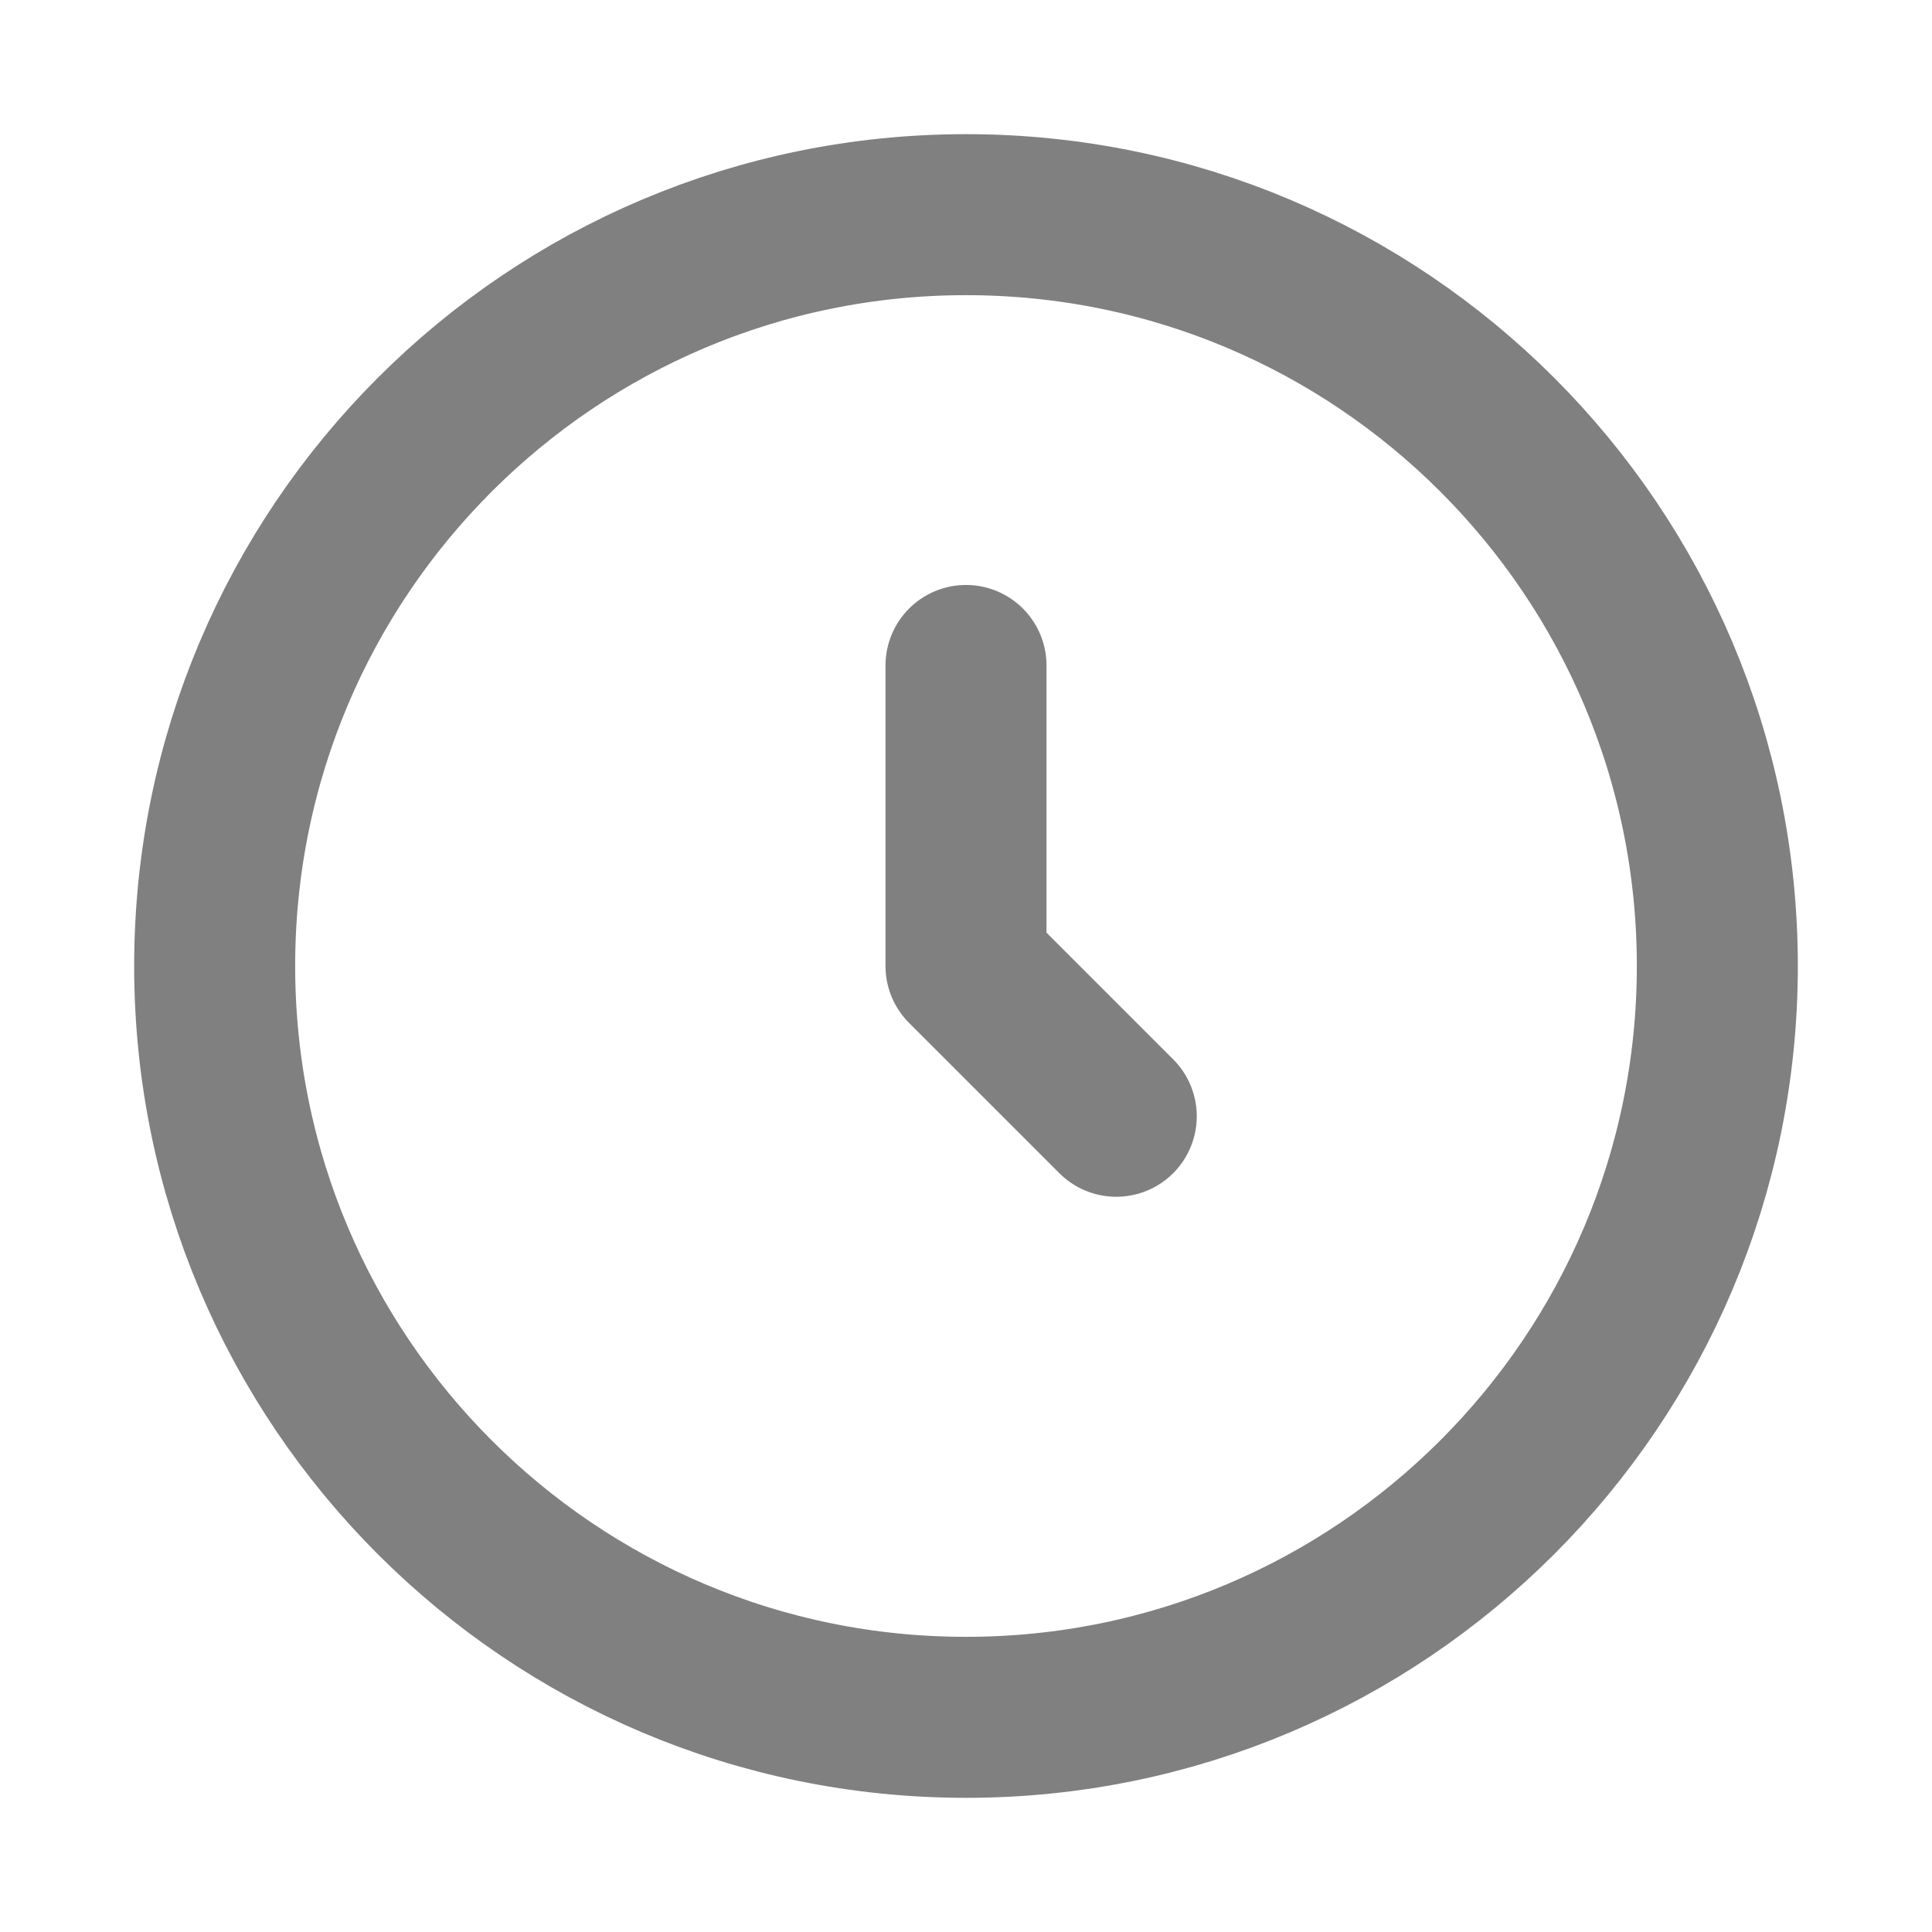
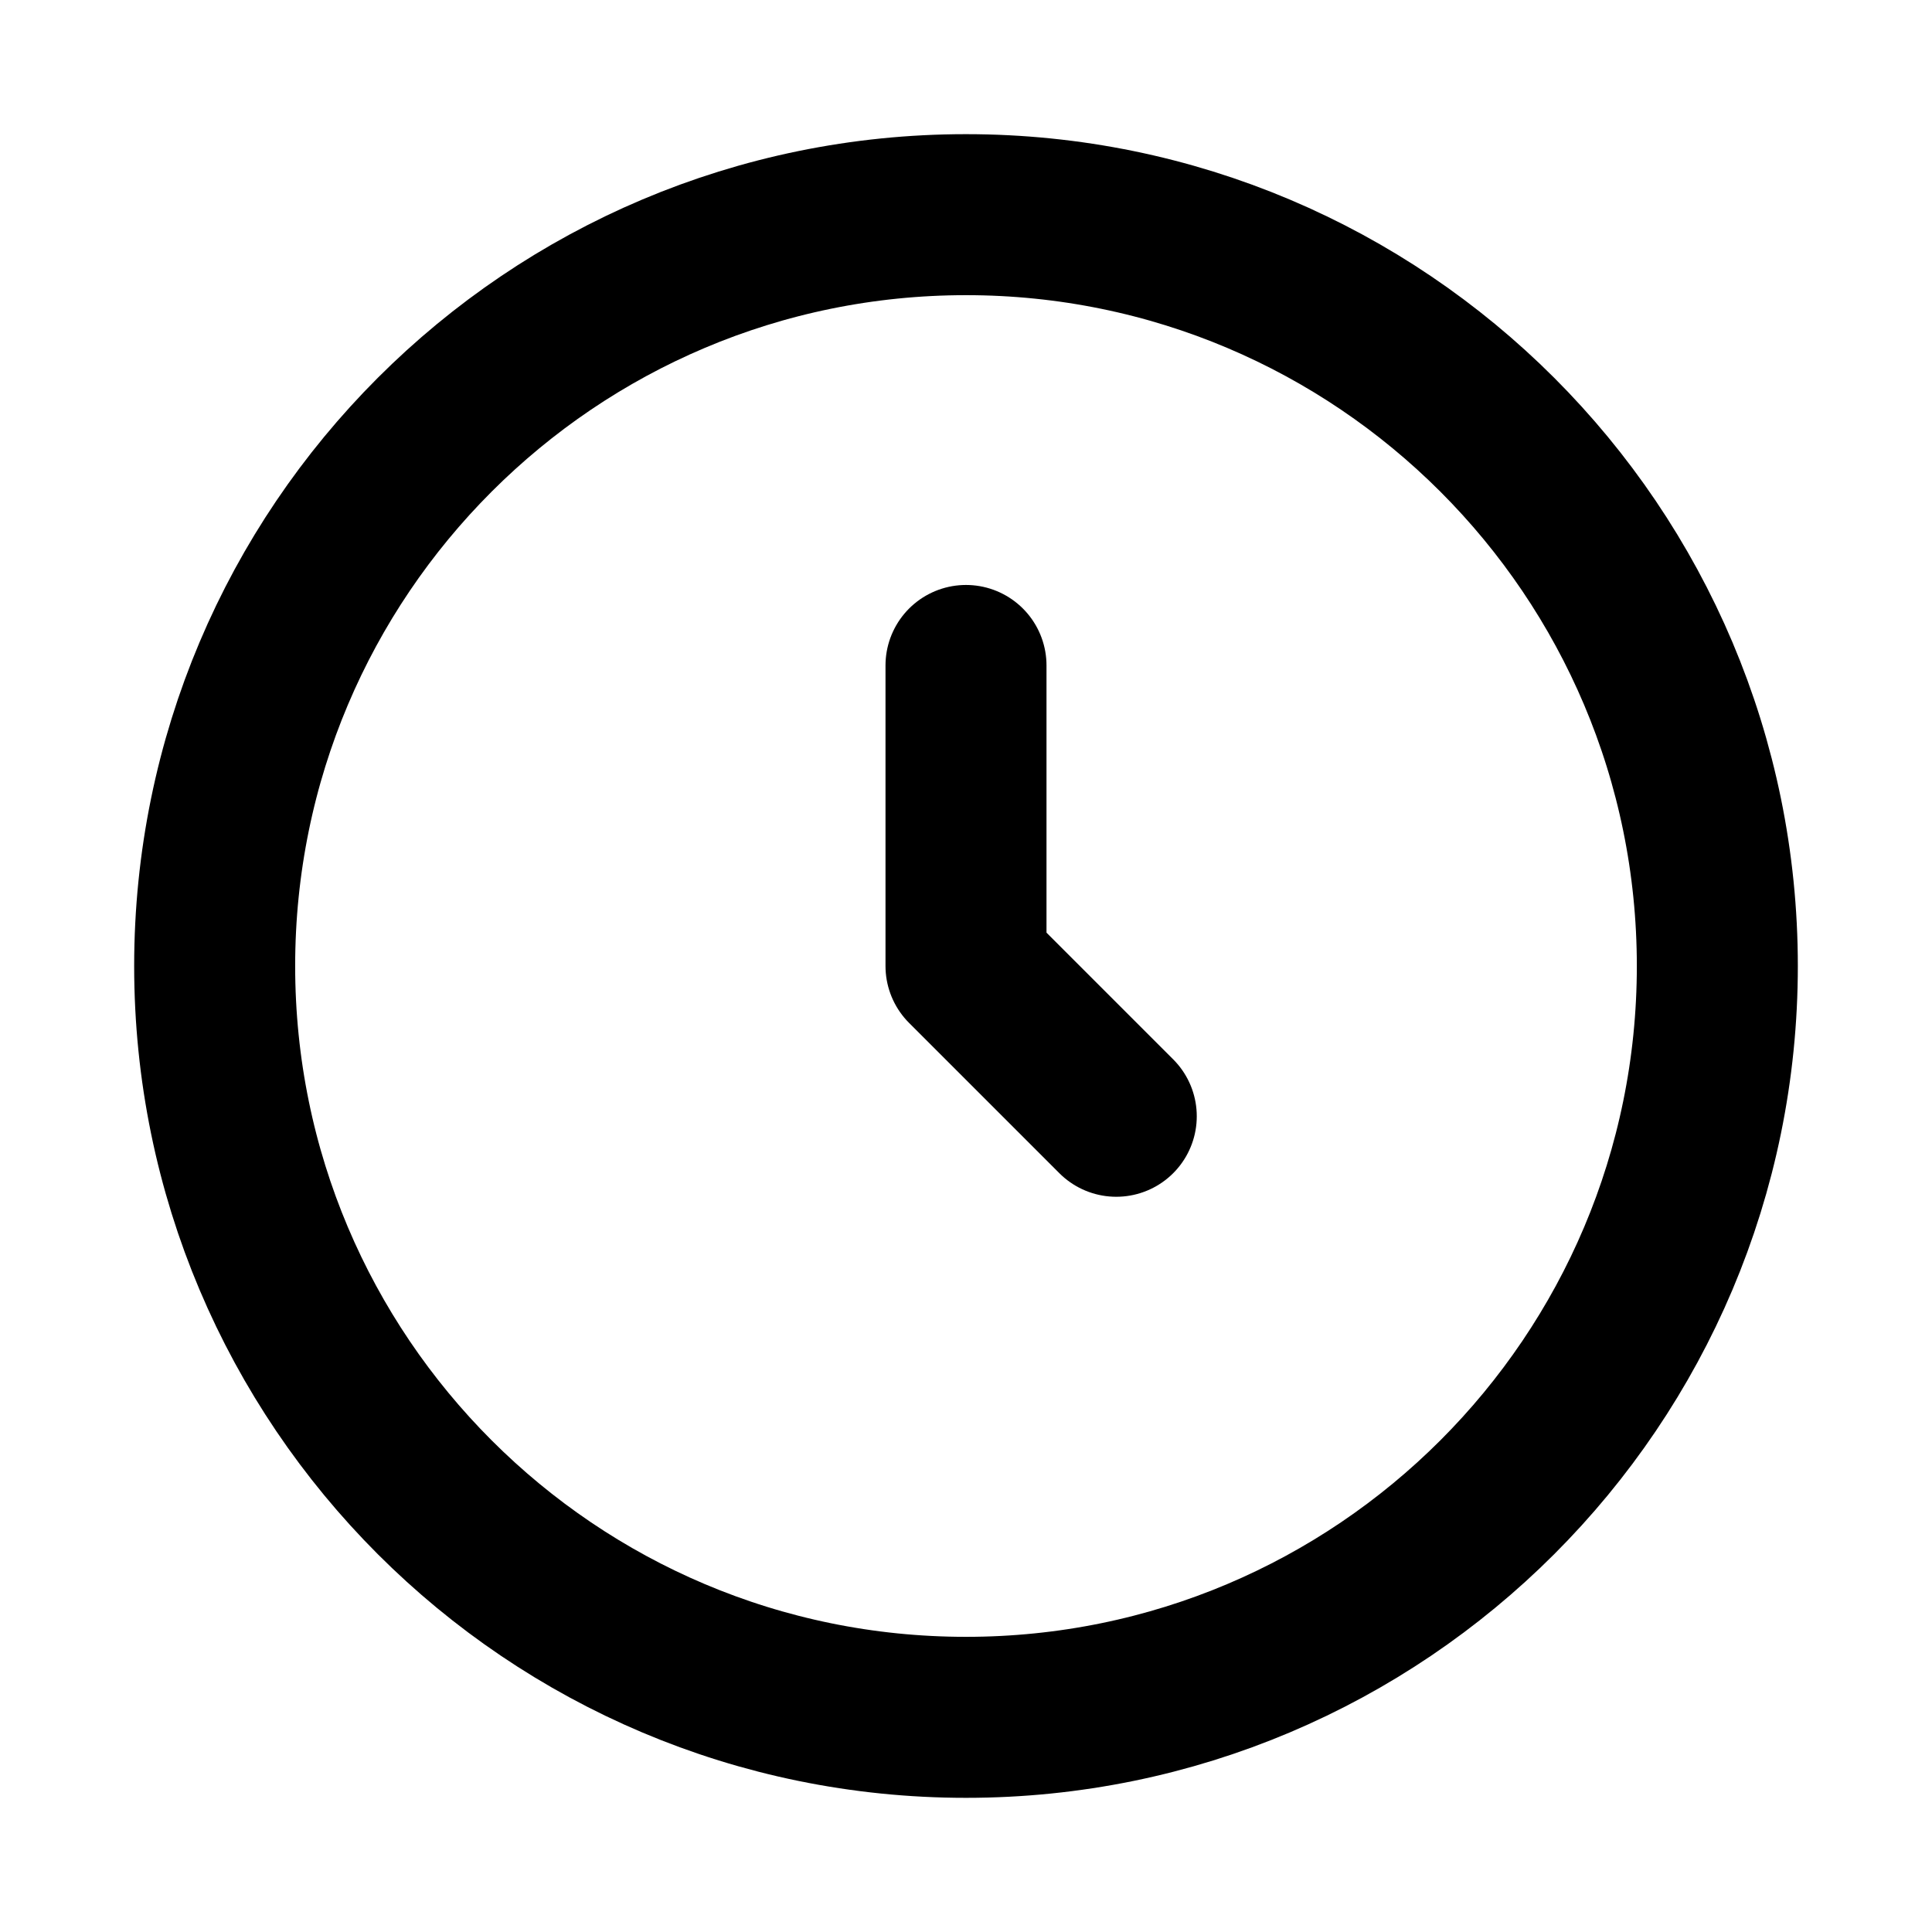
<svg xmlns="http://www.w3.org/2000/svg" width="18" height="18" viewBox="0 0 18 18" fill="none">
-   <circle cx="9" cy="9" r="7" stroke="#808080" stroke-width="1.5" />
-   <path d="M9 6.2V9L10.4 10.4" stroke="#808080" stroke-width="1.5" stroke-linecap="round" stroke-linejoin="round" />
+   <circle cx="9" cy="9" r="7" stroke="currentColor" stroke-width="1.5" />
+   <path d="M9 6.2V9L10.4 10.4" stroke="currentColor" stroke-width="1.5" stroke-linecap="round" stroke-linejoin="round" />
</svg>
